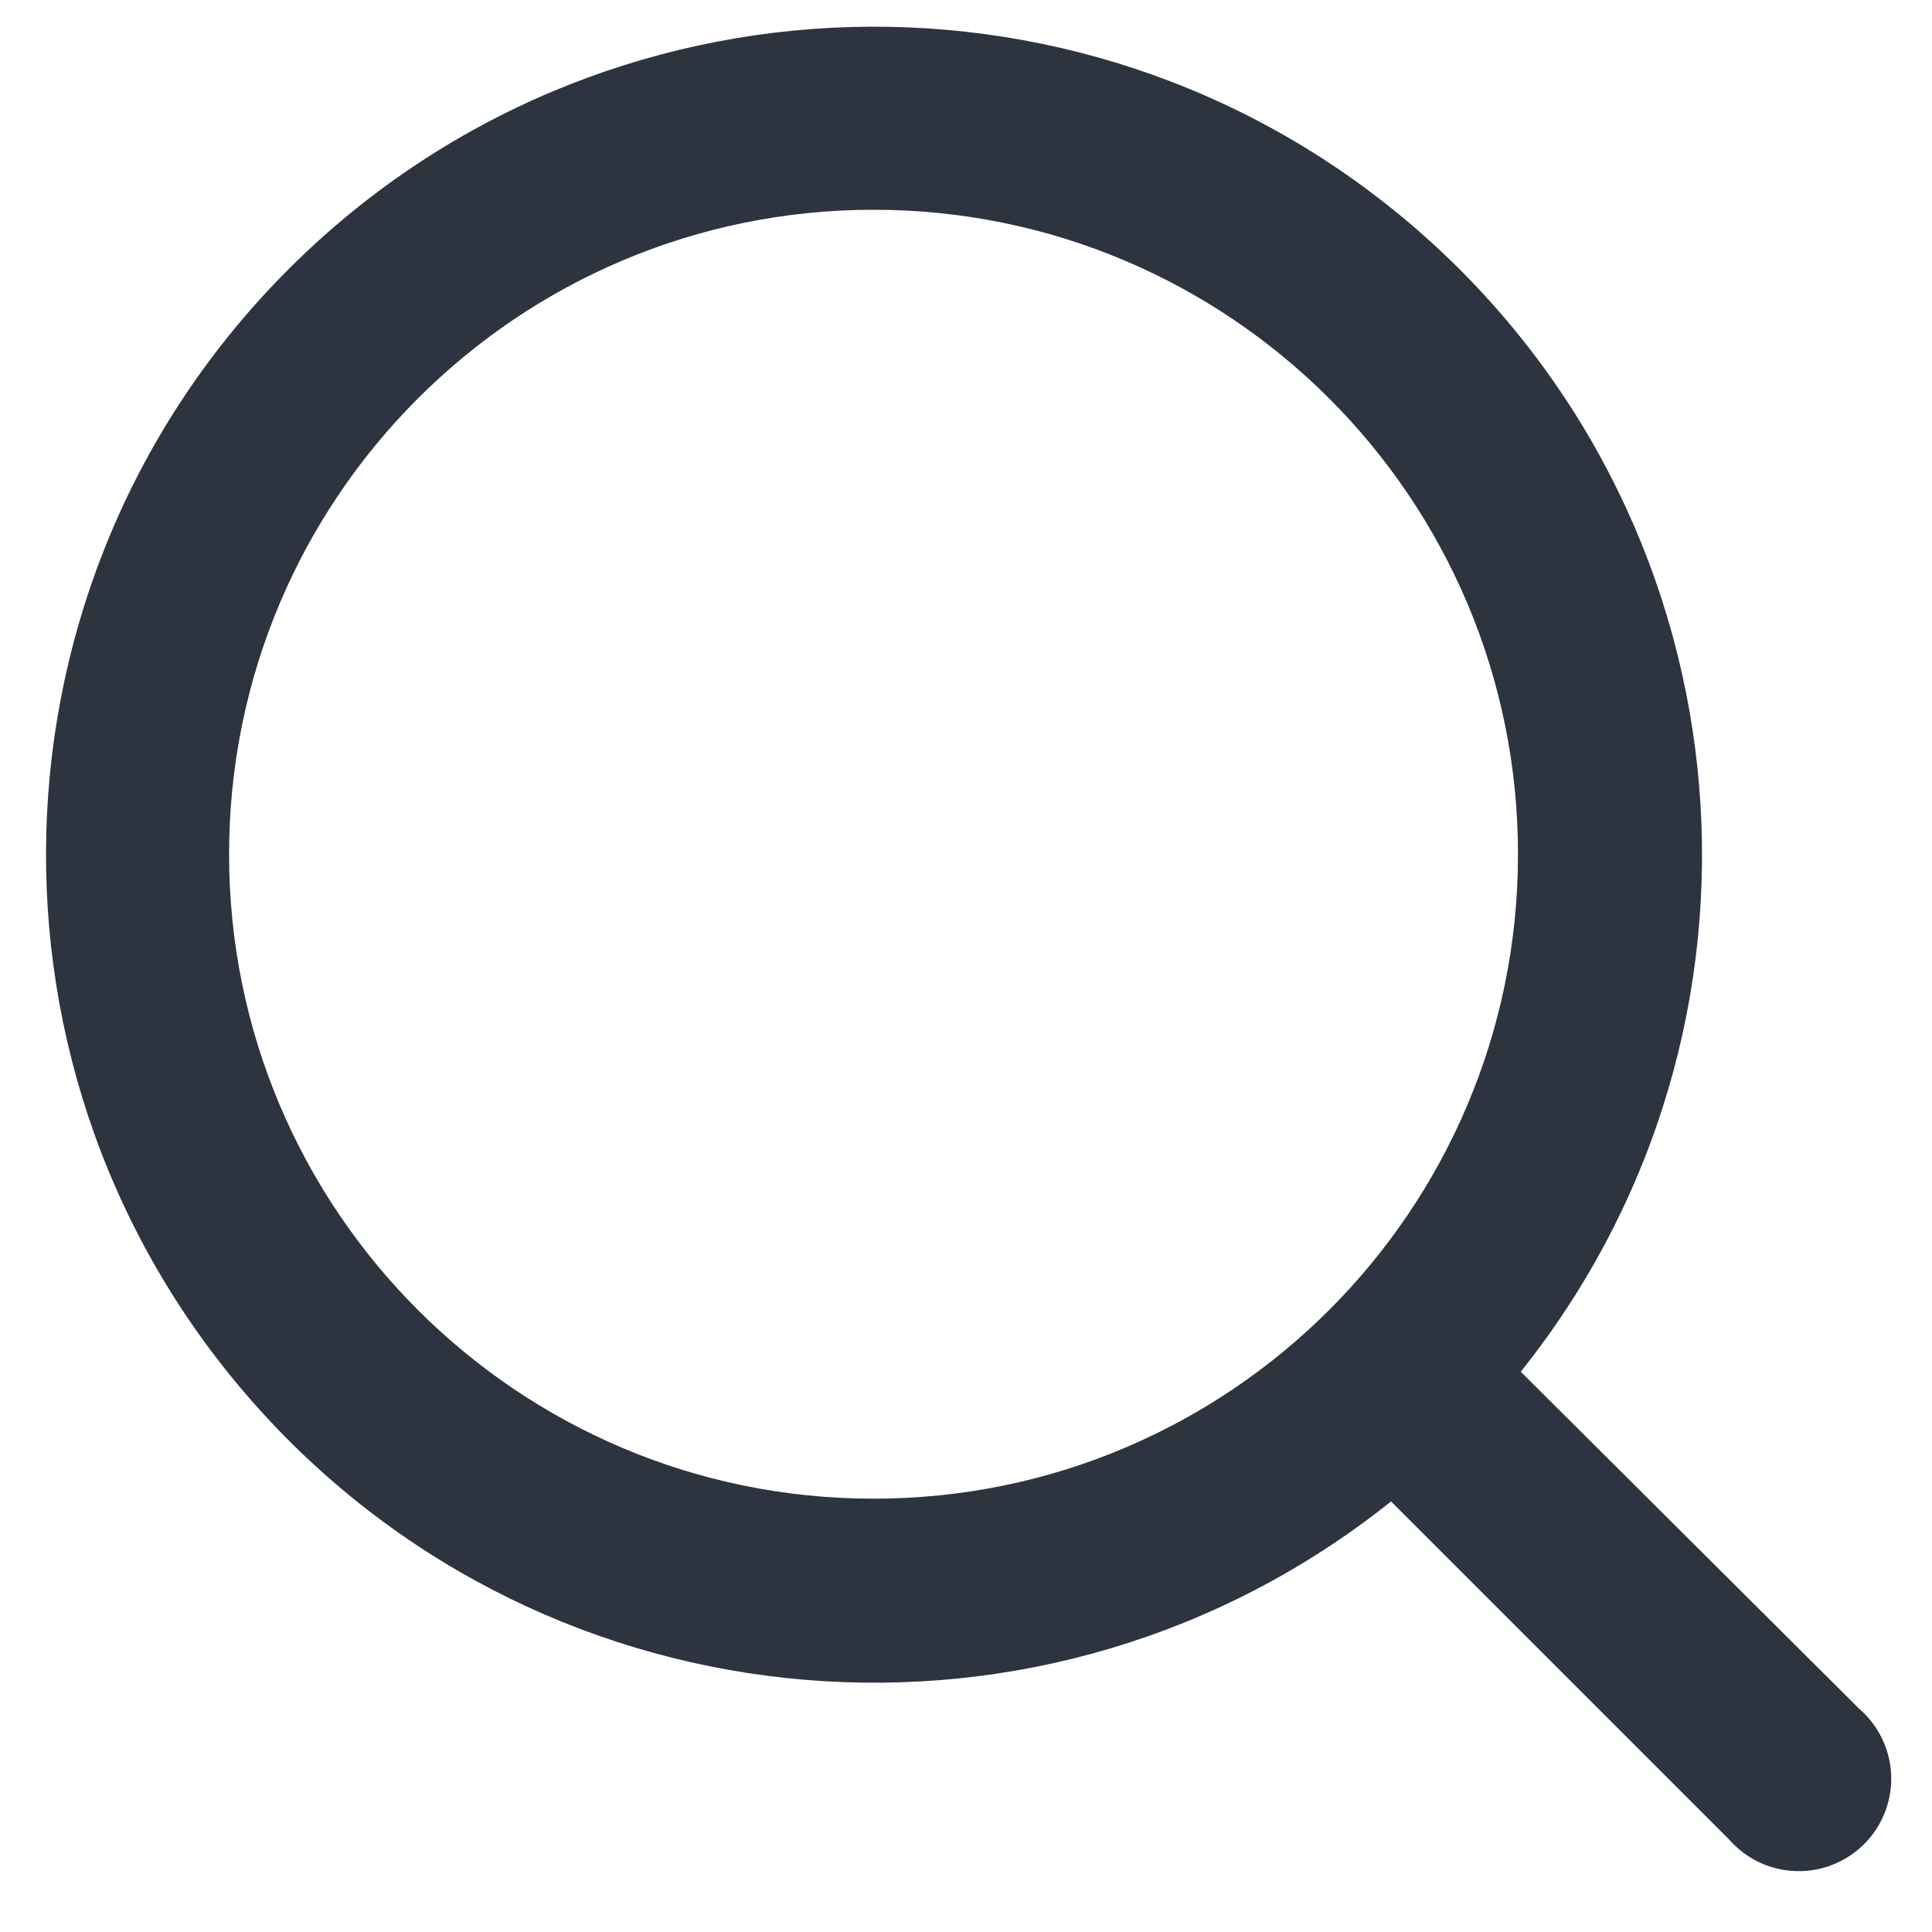
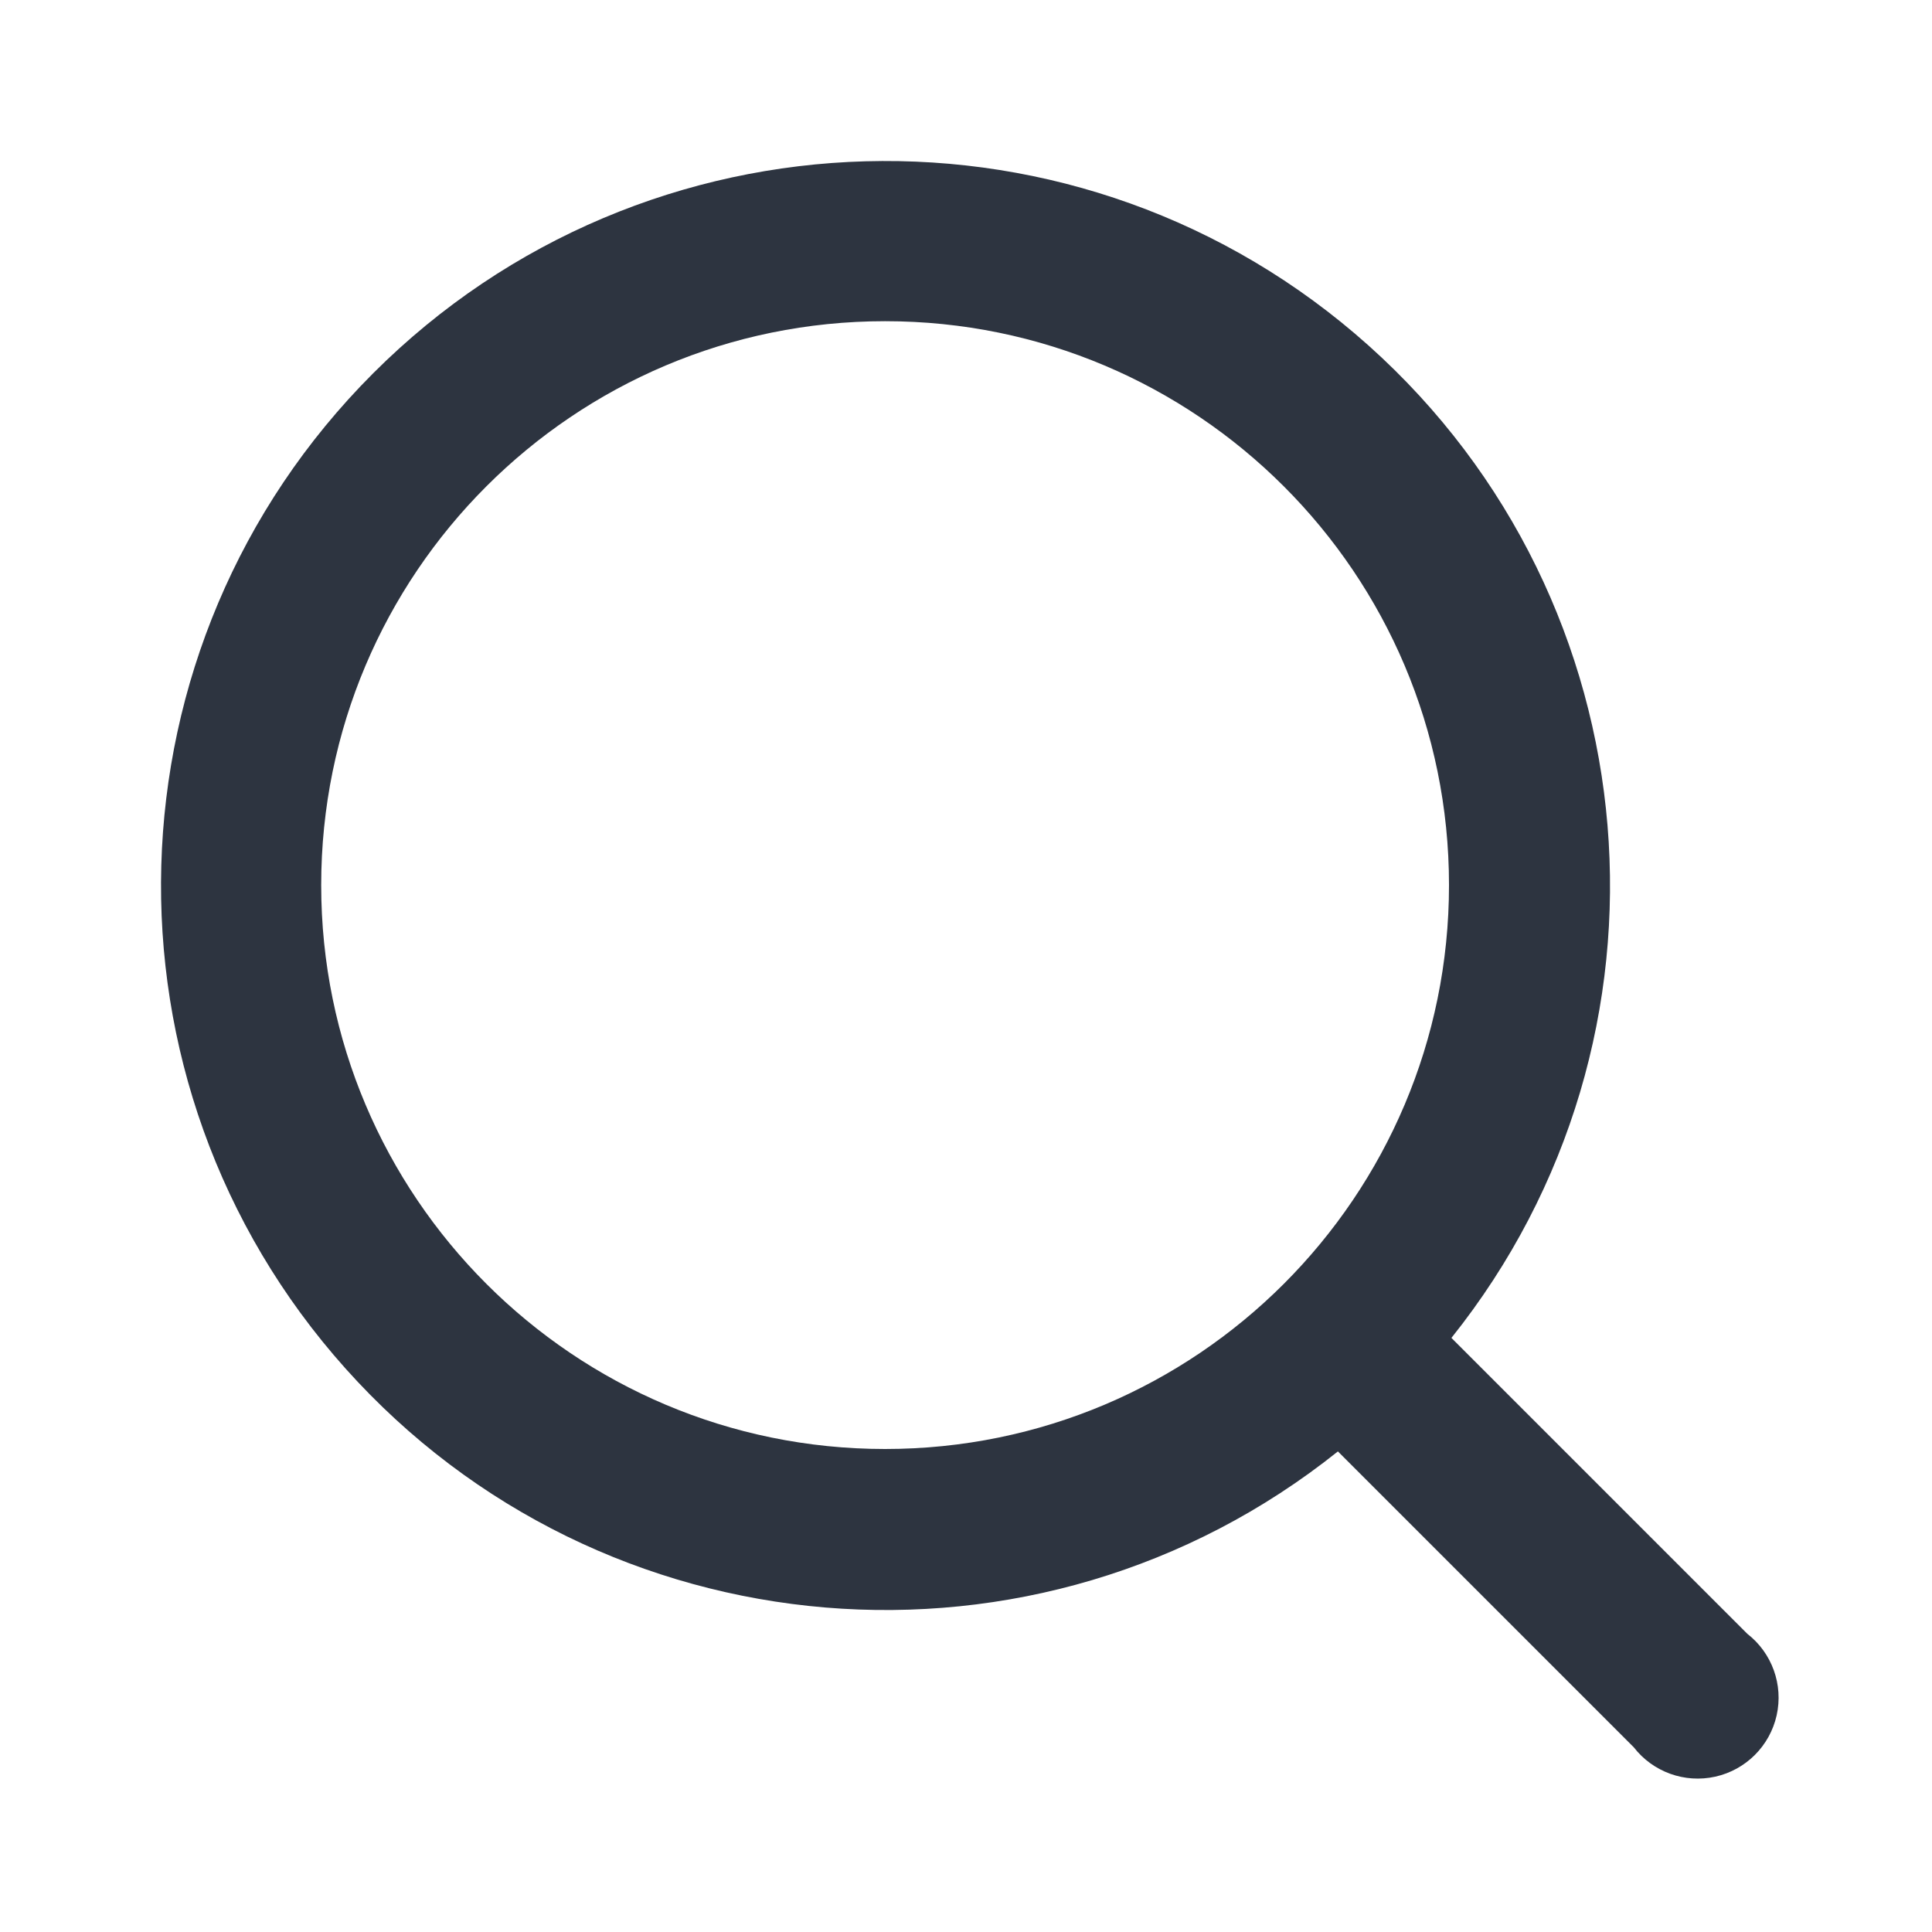
- <svg xmlns="http://www.w3.org/2000/svg" width="14" height="14" fill="none">
-   <path fill="#2D3440" fill-rule="evenodd" d="M1.66 6.19a4.67 4.67 0 1 1 9.34 0 4.67 4.67 0 0 1-9.34 0Zm8.42 4.69a6 6 0 1 1 .94-.94l2.45 2.44a.67.67 0 1 1-.94.95l-2.45-2.45Z" clip-rule="evenodd" />
+ <svg xmlns="http://www.w3.org/2000/svg" width="16" height="16" fill="none" viewBox="0 0 16 16">
+   <path fill="#2D3440" fill-rule="evenodd" d="M2.66 7.33a4.67 4.67 0 1 1 9.34 0 4.67 4.67 0 0 1-9.34 0Zm8.42 4.69a6 6 0 1 1 .94-.94l2.45 2.45a.67.67 0 1 1-.94.94l-2.45-2.45Z" clip-rule="evenodd" />
</svg>
